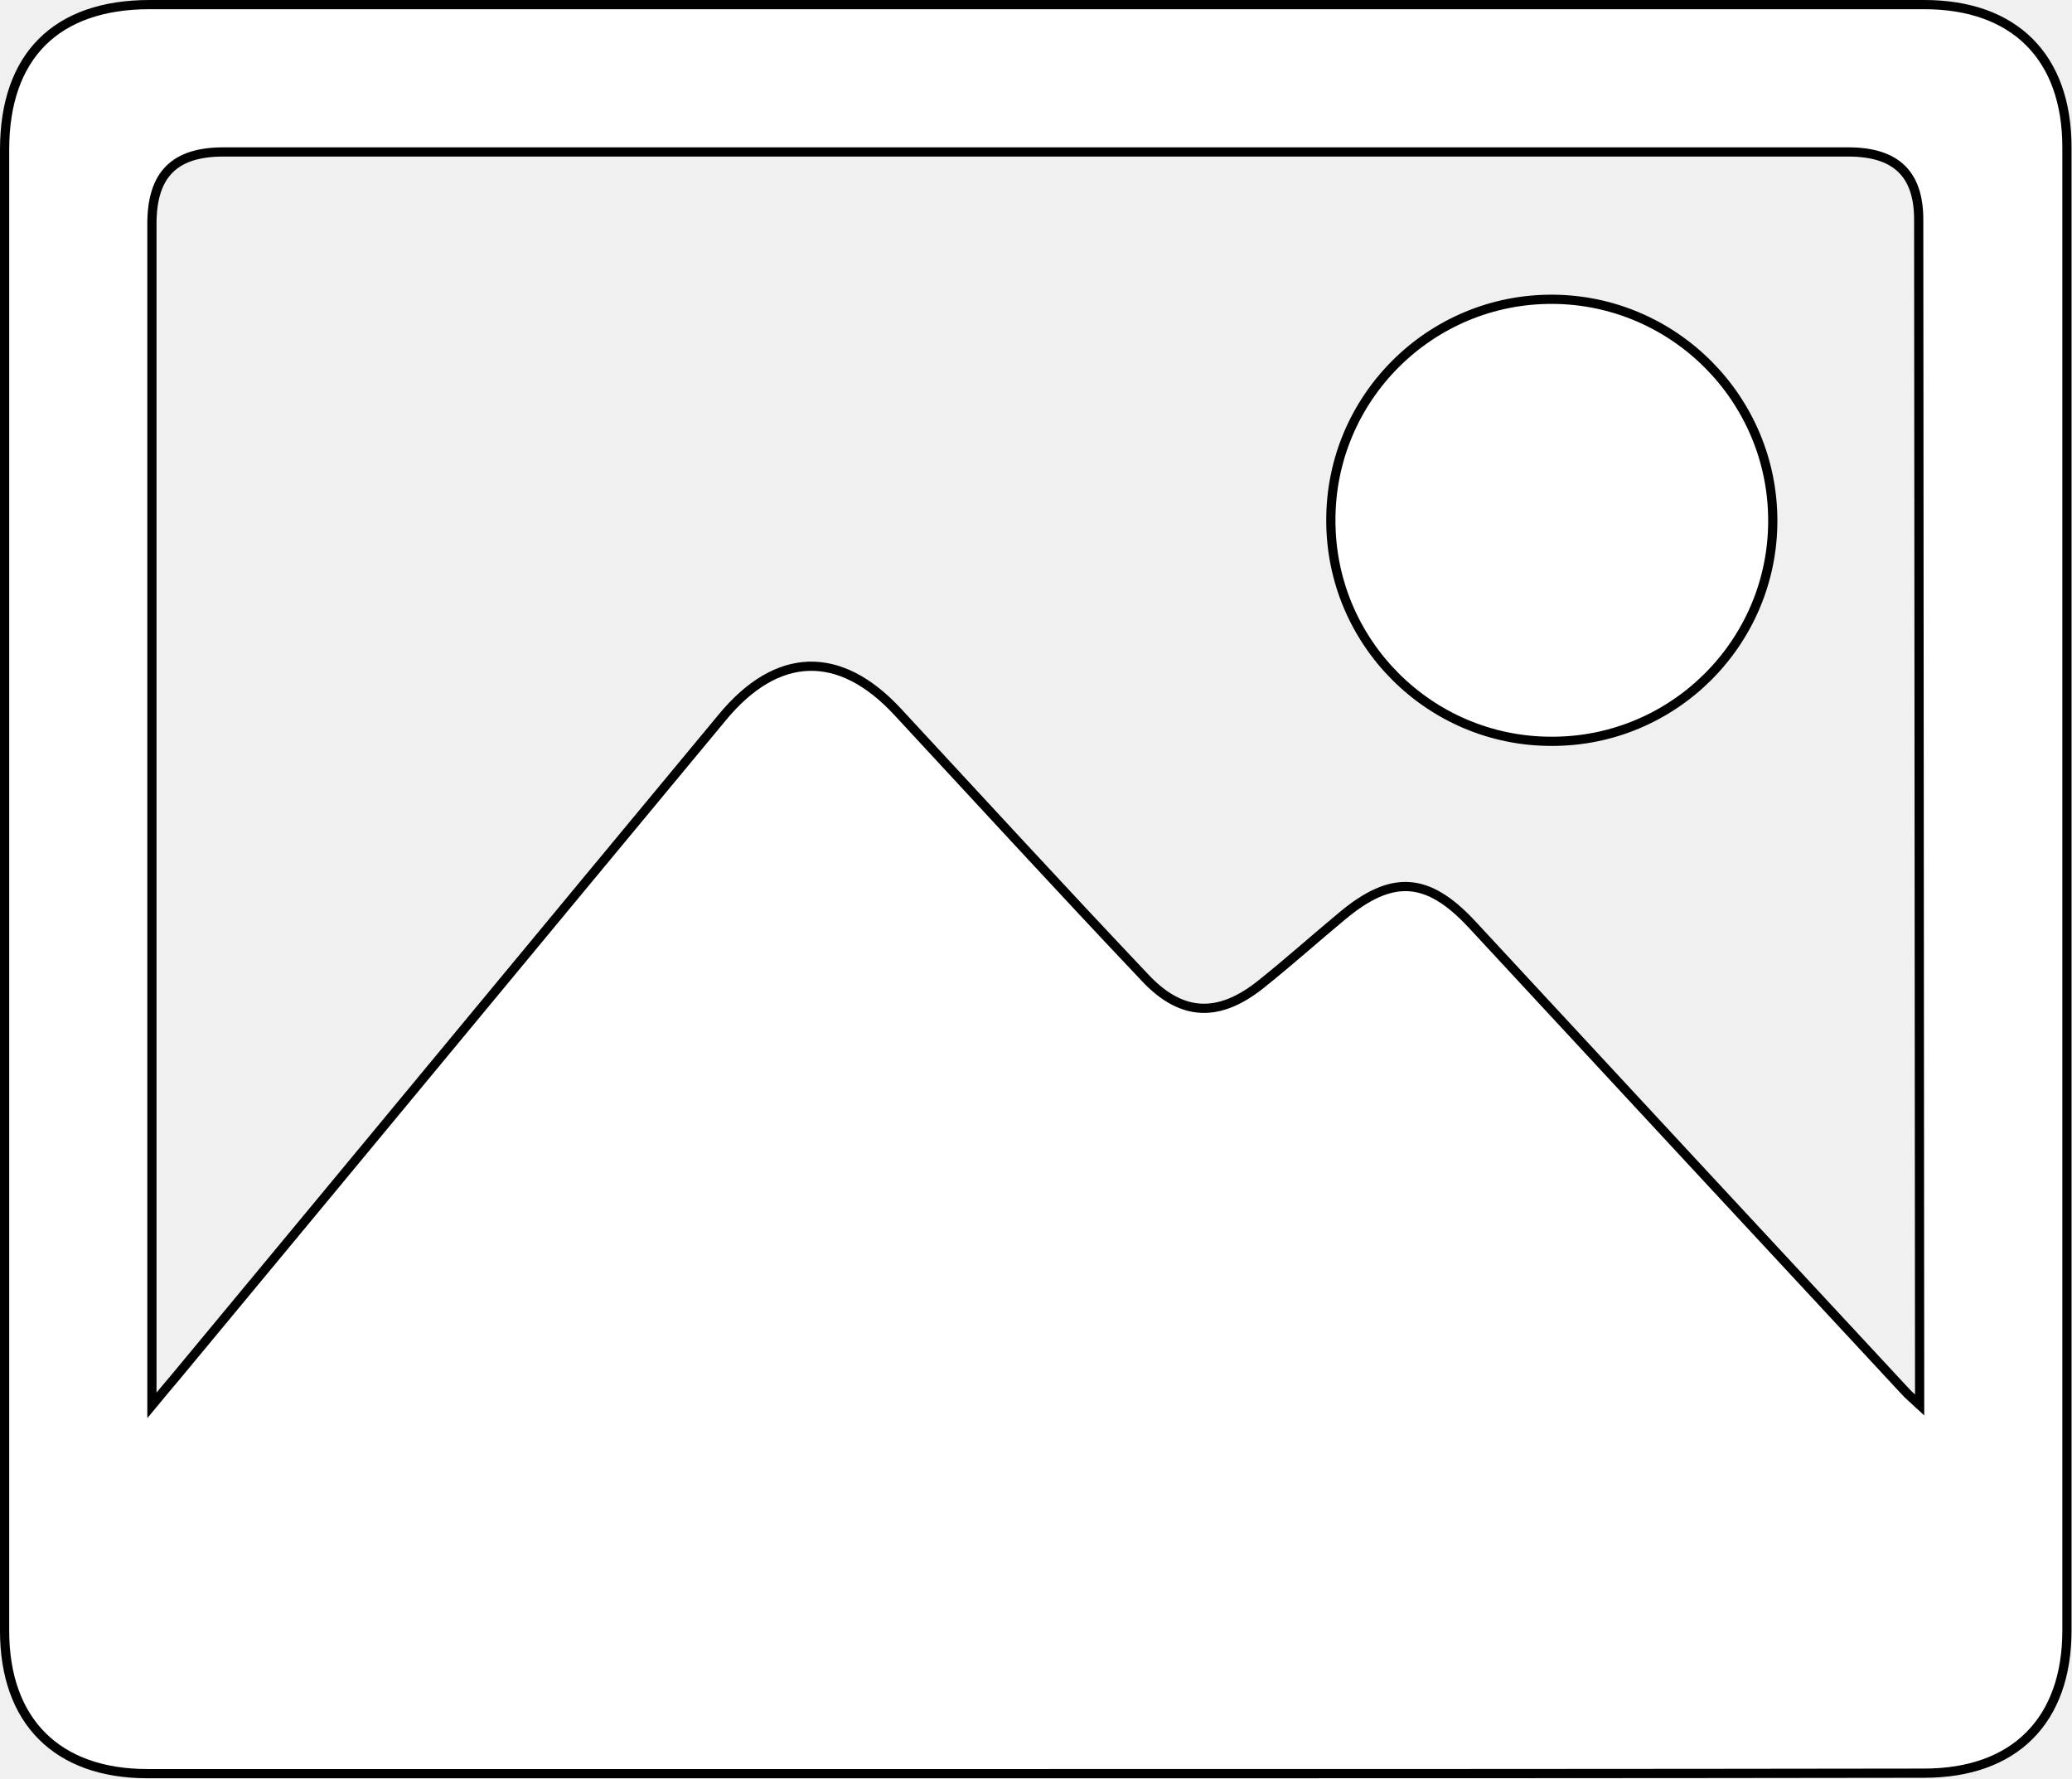
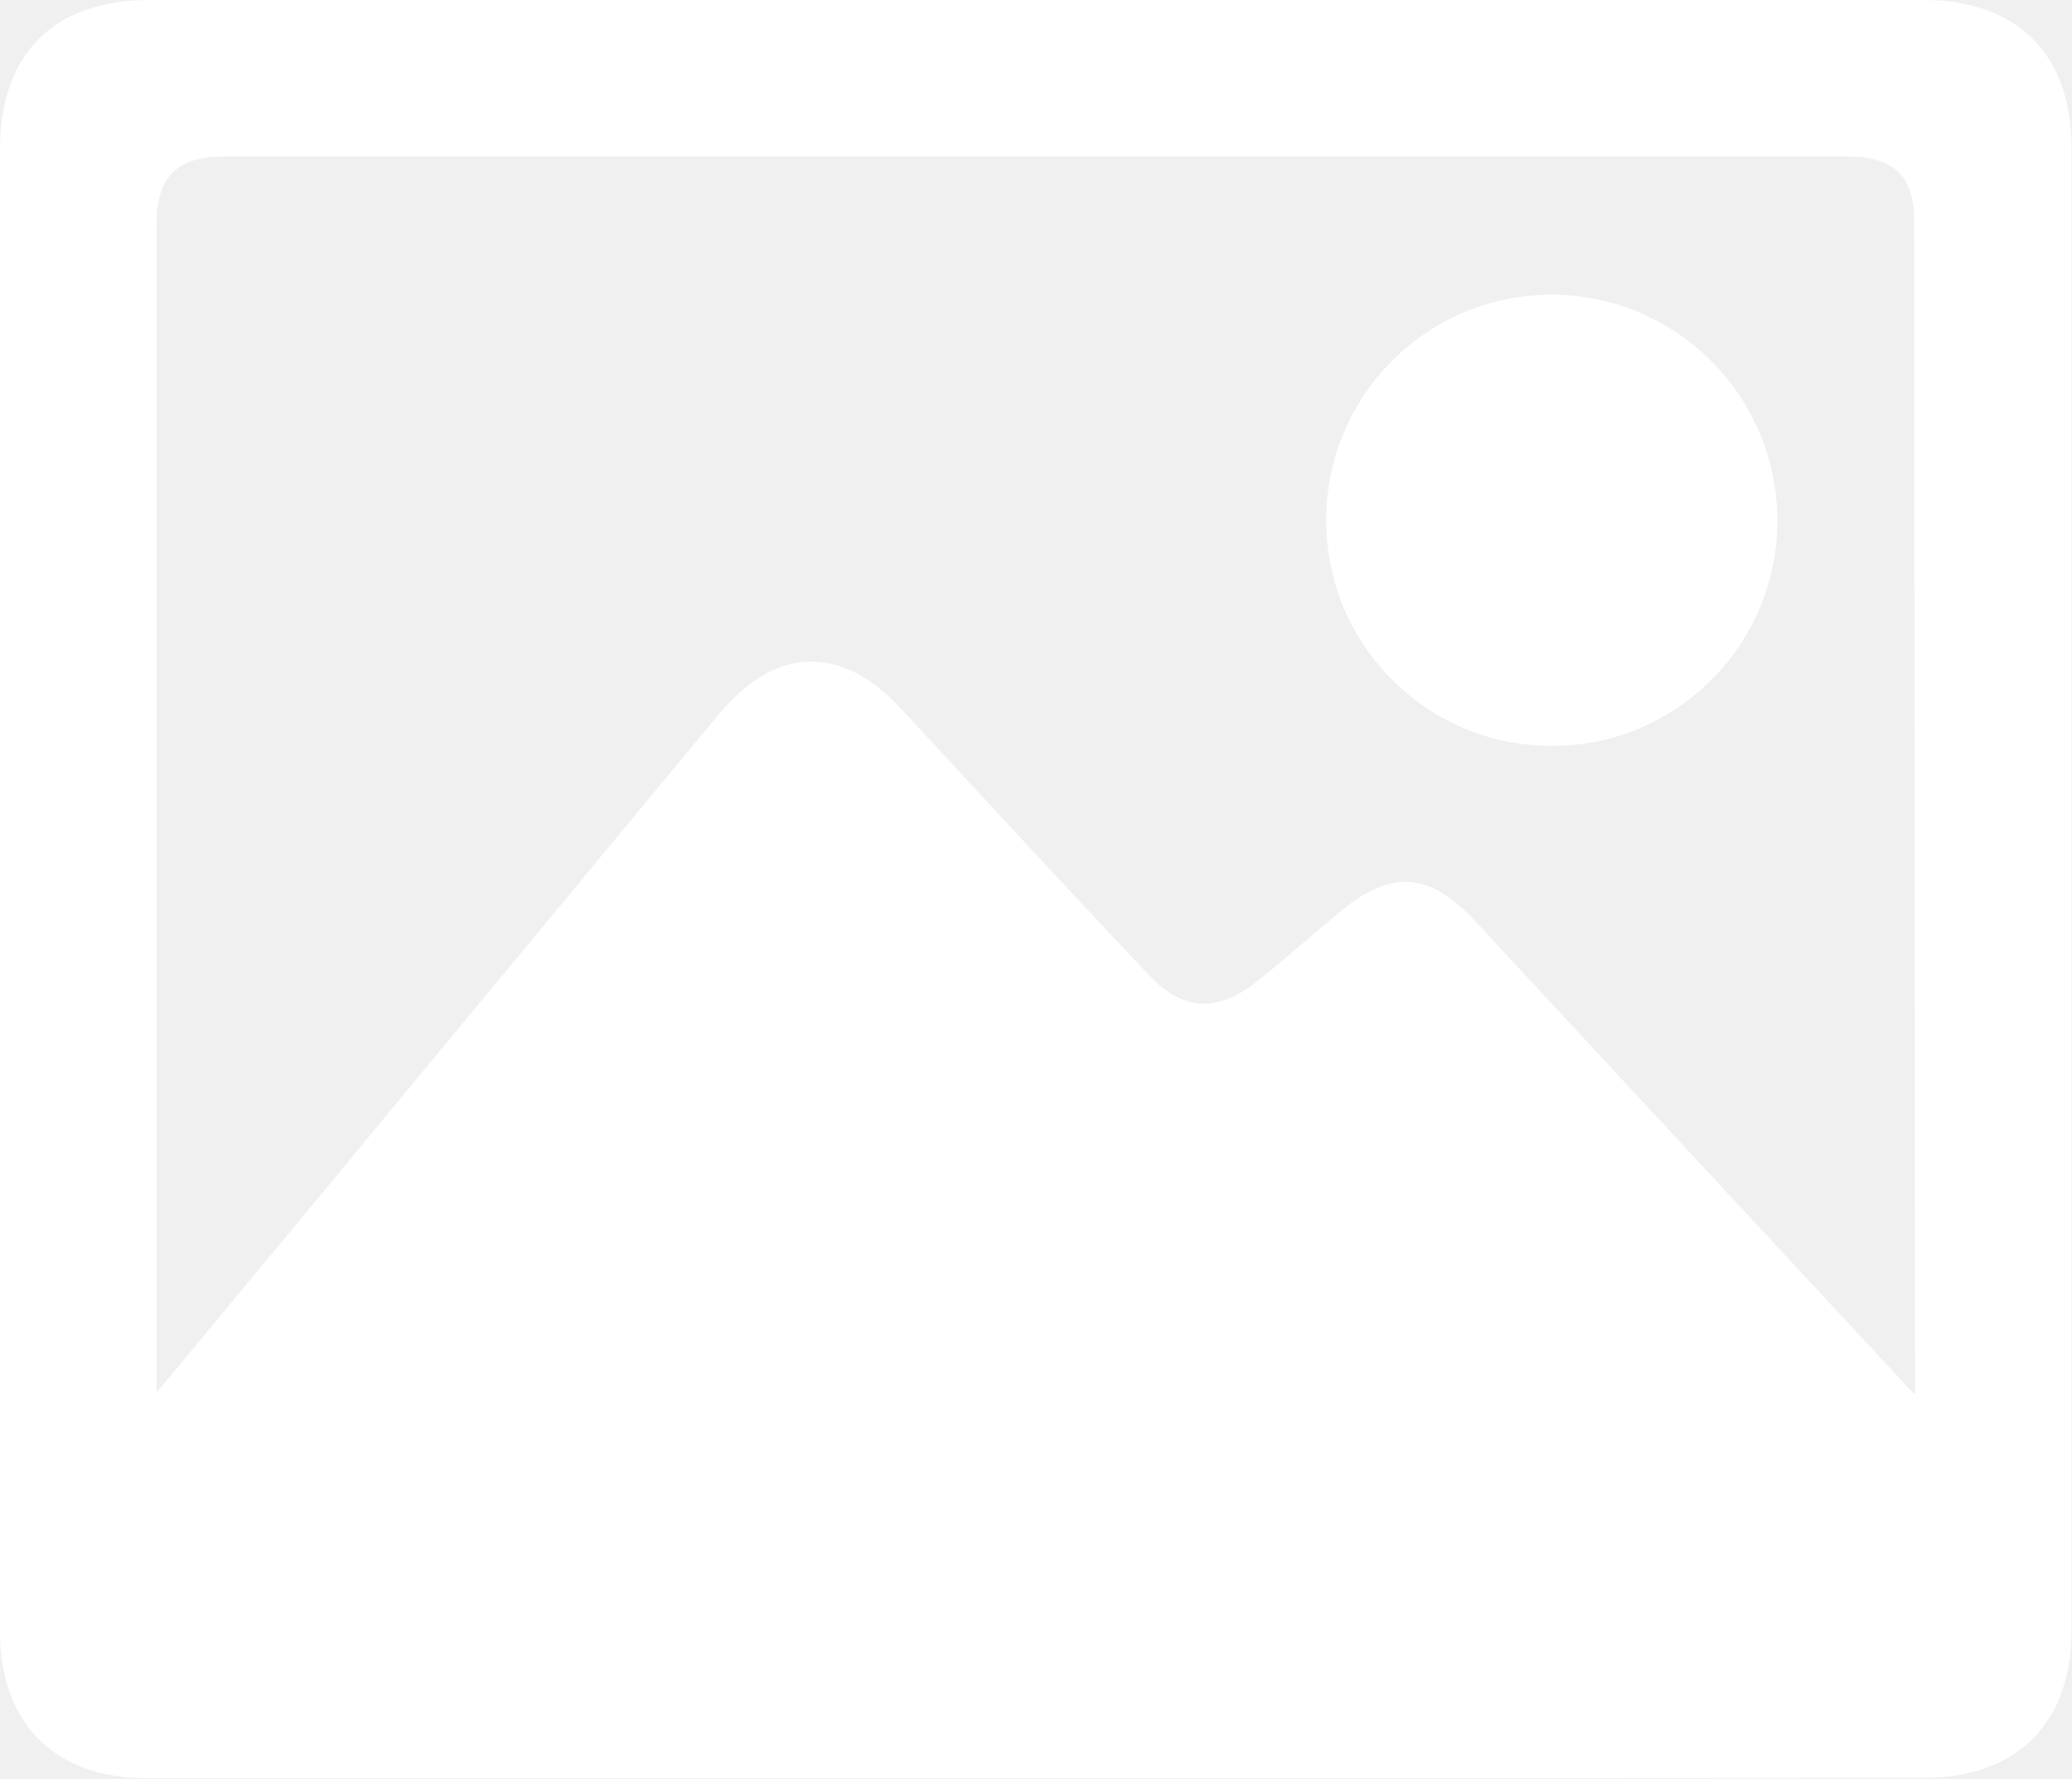
<svg xmlns="http://www.w3.org/2000/svg" version="1.1" id="Layer_1" x="0px" y="0px" viewBox="0 0 450.1 386.2" style="enable-background:new 0 0 450.1 386.2;" xml:space="preserve">
  <style type="text/css">
- 	.st0{fill:#FFFFFF;stroke:#000000;stroke-width:2;stroke-miterlimit:10;}
+ 	.st0{fill:#FFFFFF;stroke:#ffffff;stroke-width:2;stroke-miterlimit:10;}
</style>
  <path class="st0" d="M225,385.2c-64.3,0-128.7,0-193,0c-19.6,0-31-11.4-31-31C1,246.9,1,139.7,1,32.5C1,12.2,12.2,1,32.5,1  c128.5,0,257,0,385.5,0c19.6,0,31,11.4,31,31c0,107.4,0,214.7,0,322.1c0,19.6-11.4,31-31,31C353.7,385.2,289.4,385.2,225,385.2z   M33,305.2c2.3-2.8,3.8-4.5,5.2-6.2c39.6-47.7,79.1-95.5,118.7-143.2c11.9-14.4,25.5-14.8,38.1-1.2c17.9,19.3,35.7,38.7,53.8,57.8  c8,8.5,16.1,8.6,25.2,1.3c6-4.8,11.7-9.9,17.6-14.8c10.8-9,18.5-8.5,28.1,1.8c31.4,33.9,62.8,67.7,94.2,101.5  c0.7,0.8,1.6,1.5,3.1,2.9c0-2.1,0-3.2,0-4.3c-0.1-84.4-0.1-168.7-0.2-253.1c0-10-5-14.7-15.3-14.7c-117.7,0-235.3,0-353,0  C37.9,33,33,37.9,33,48.6c0,83.5,0,167,0,250.6C33,300.7,33,302.3,33,305.2z" />
  <path class="st0" d="M385.1,113.1c0,26.5-21.6,48-48.1,47.9c-26.5,0-48-21.6-47.9-48.1c0-26.5,21.6-48,48.1-47.9  C363.6,65.1,385.1,86.6,385.1,113.1z" />
</svg>
